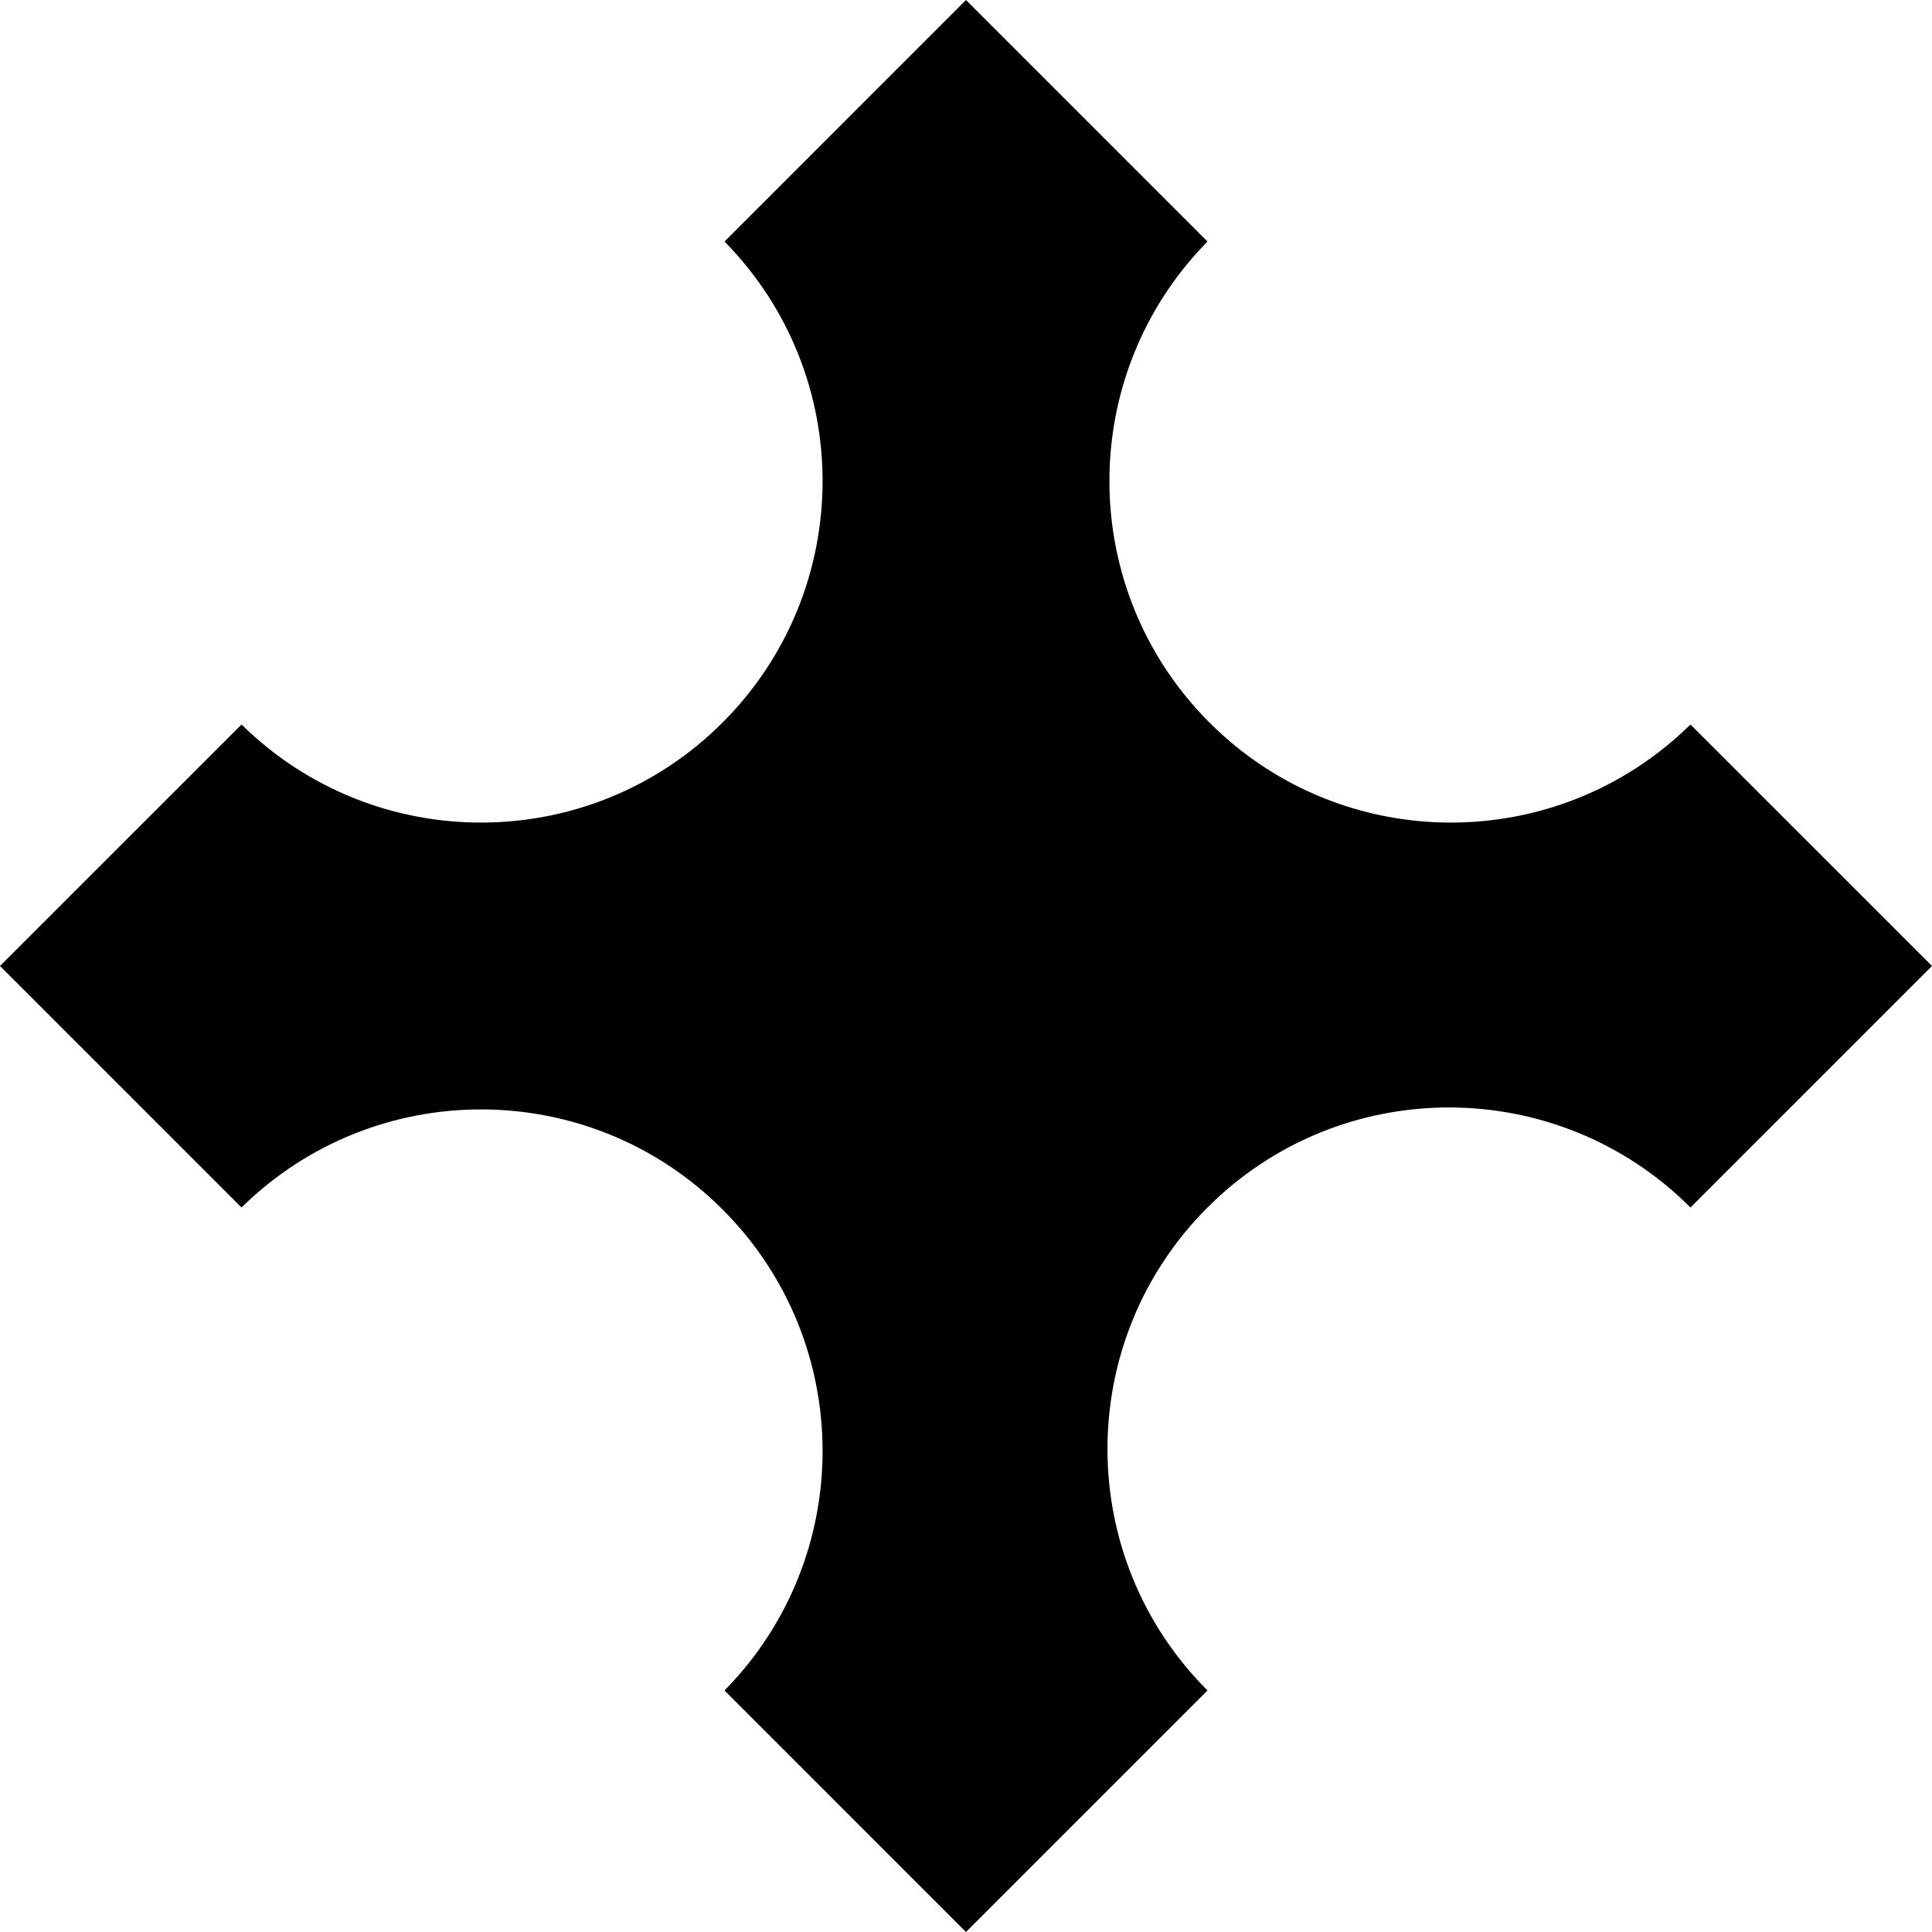
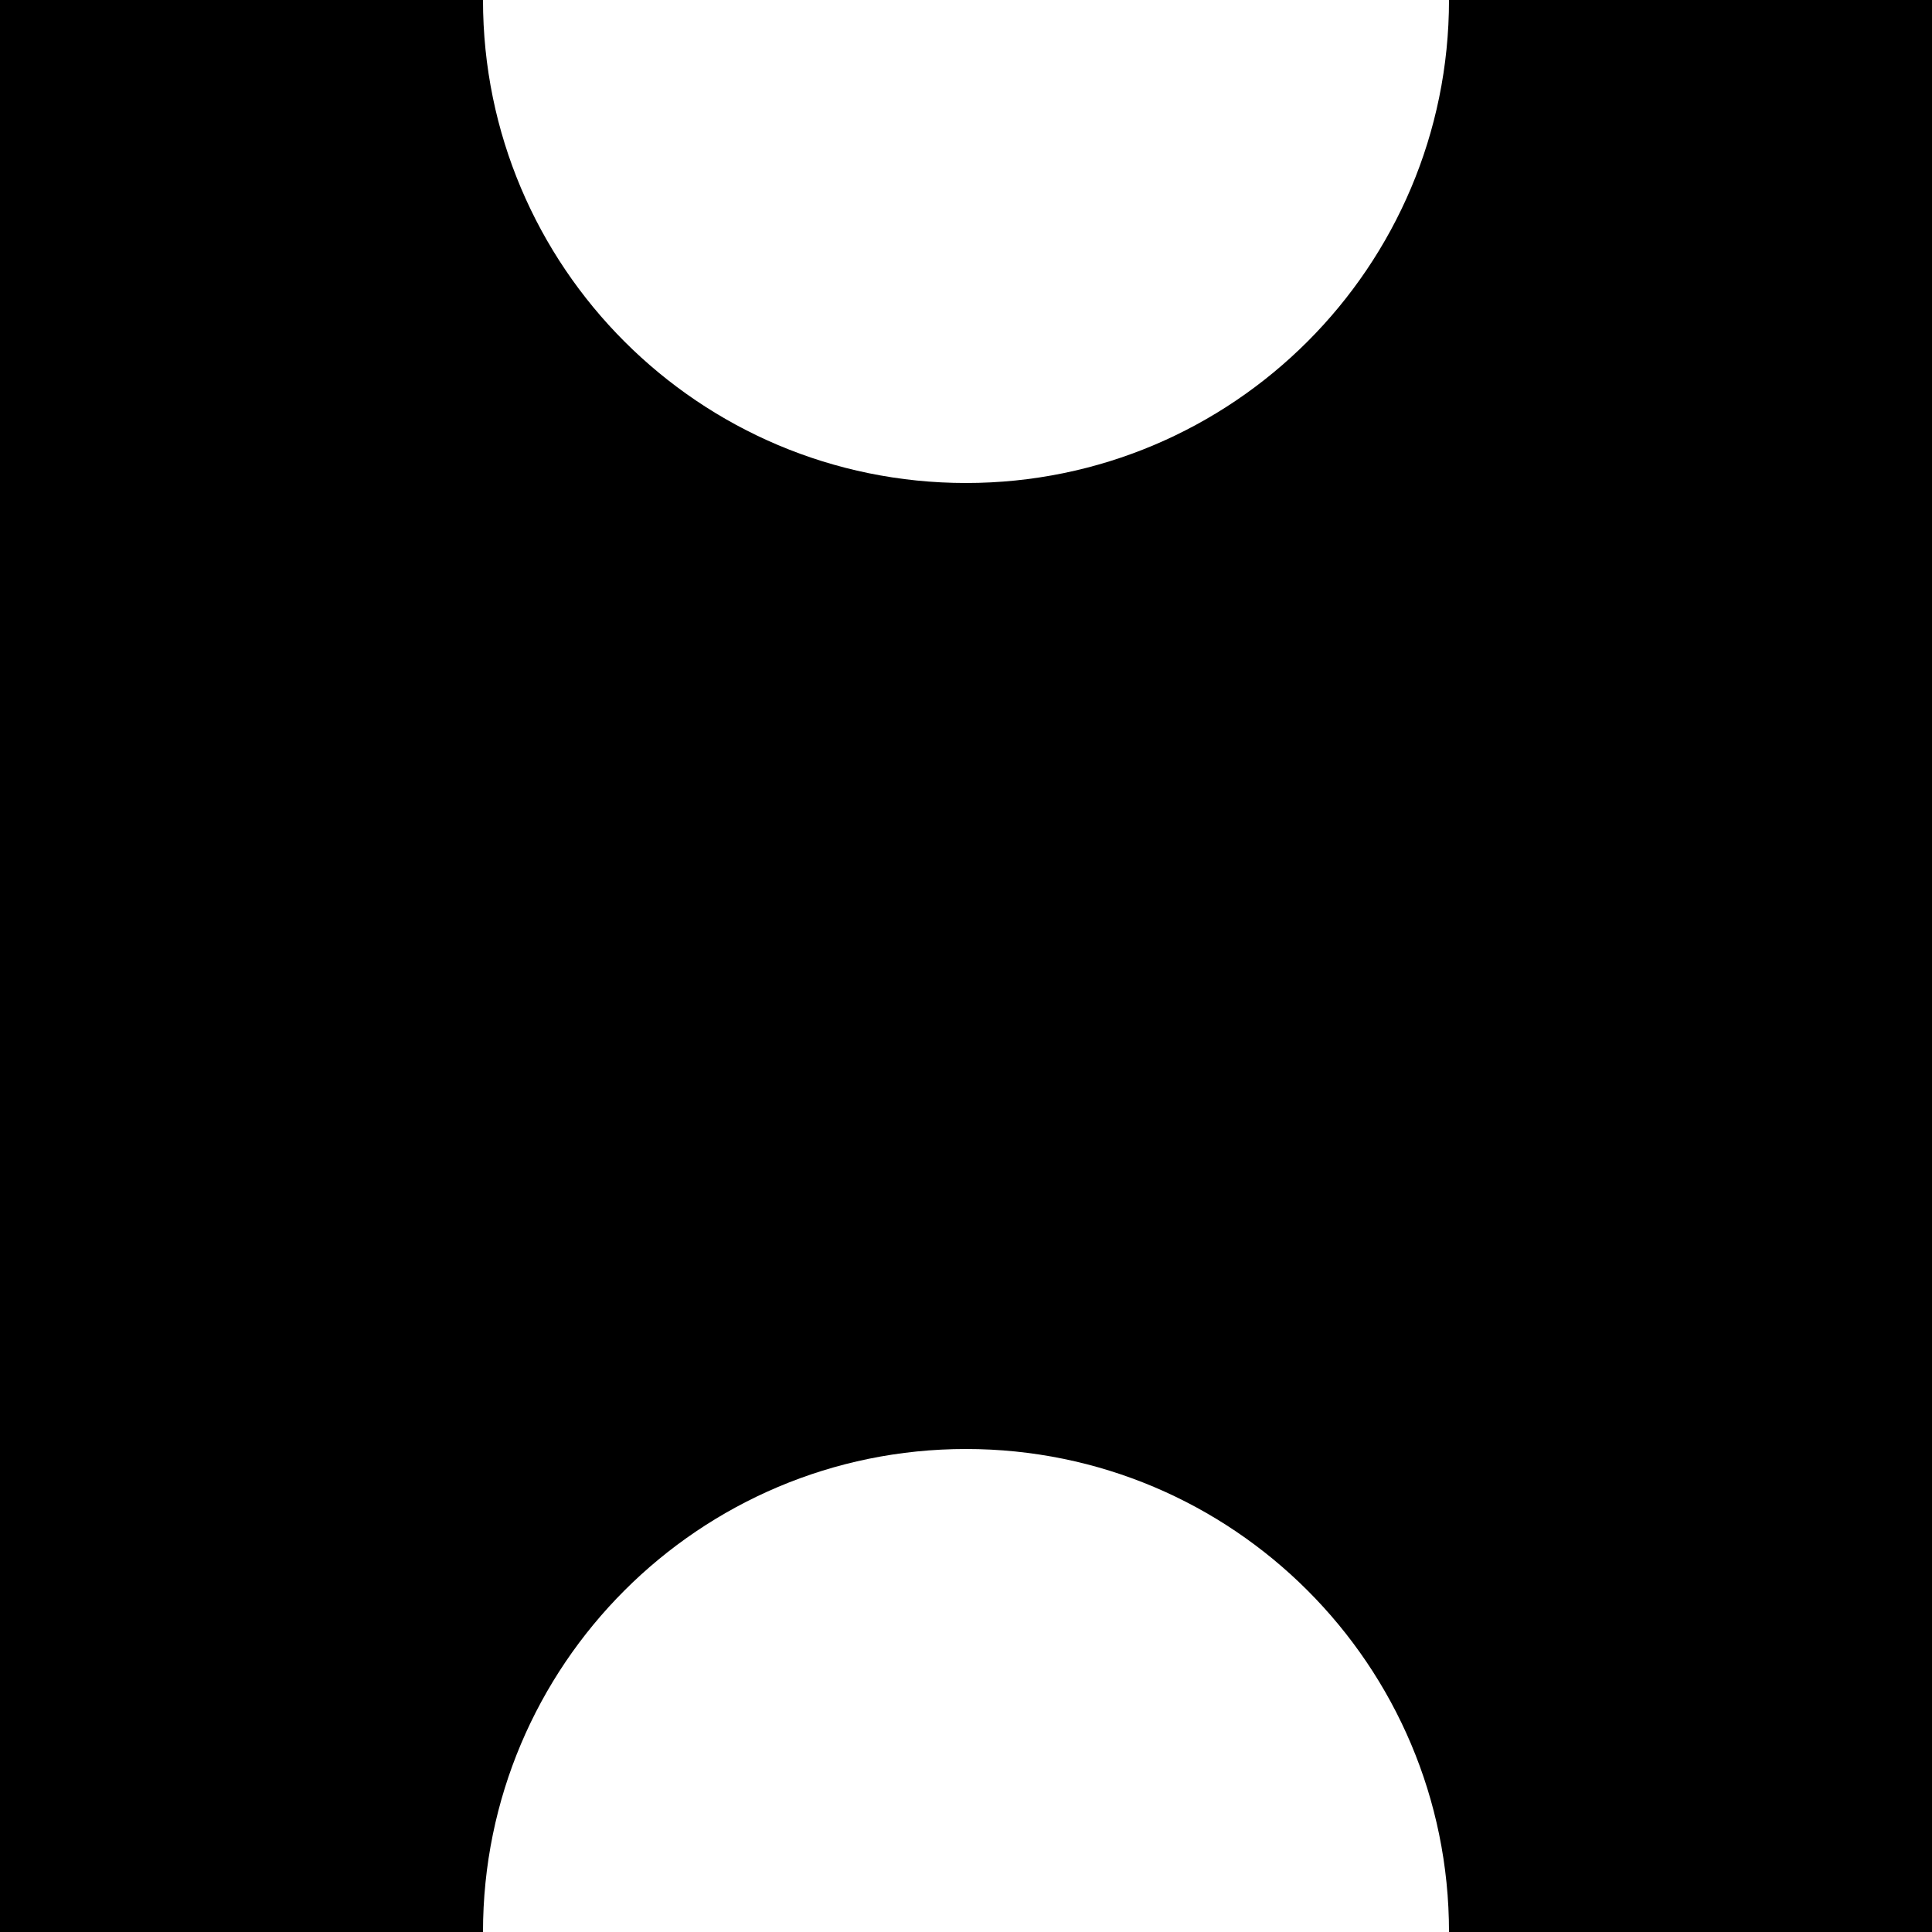
- <svg xmlns="http://www.w3.org/2000/svg" viewBox="0 0 203.65 203.65">
+ <svg xmlns="http://www.w3.org/2000/svg" viewBox="0 0 144 144">
  <g id="Layer_2" data-name="Layer 2">
    <g id="shape">
-       <path d="M127.28,127.28a36,36,0,0,0,0,50.91l-25.46,25.46L76.37,178.19a36,36,0,0,0-50.91-50.91L0,101.82,25.46,76.37A36,36,0,0,0,76.37,25.46L101.82,0l25.46,25.46a36,36,0,0,0,50.91,50.91l25.46,25.45-25.46,25.46A36,36,0,0,0,127.28,127.28Z" />
+       <path d="M144,0V144H108a36,36,0,0,0-72,0H0V0H36A36,36,0,0,0,72,36,36,36,0,0,0,108,0Z" />
    </g>
  </g>
</svg>
